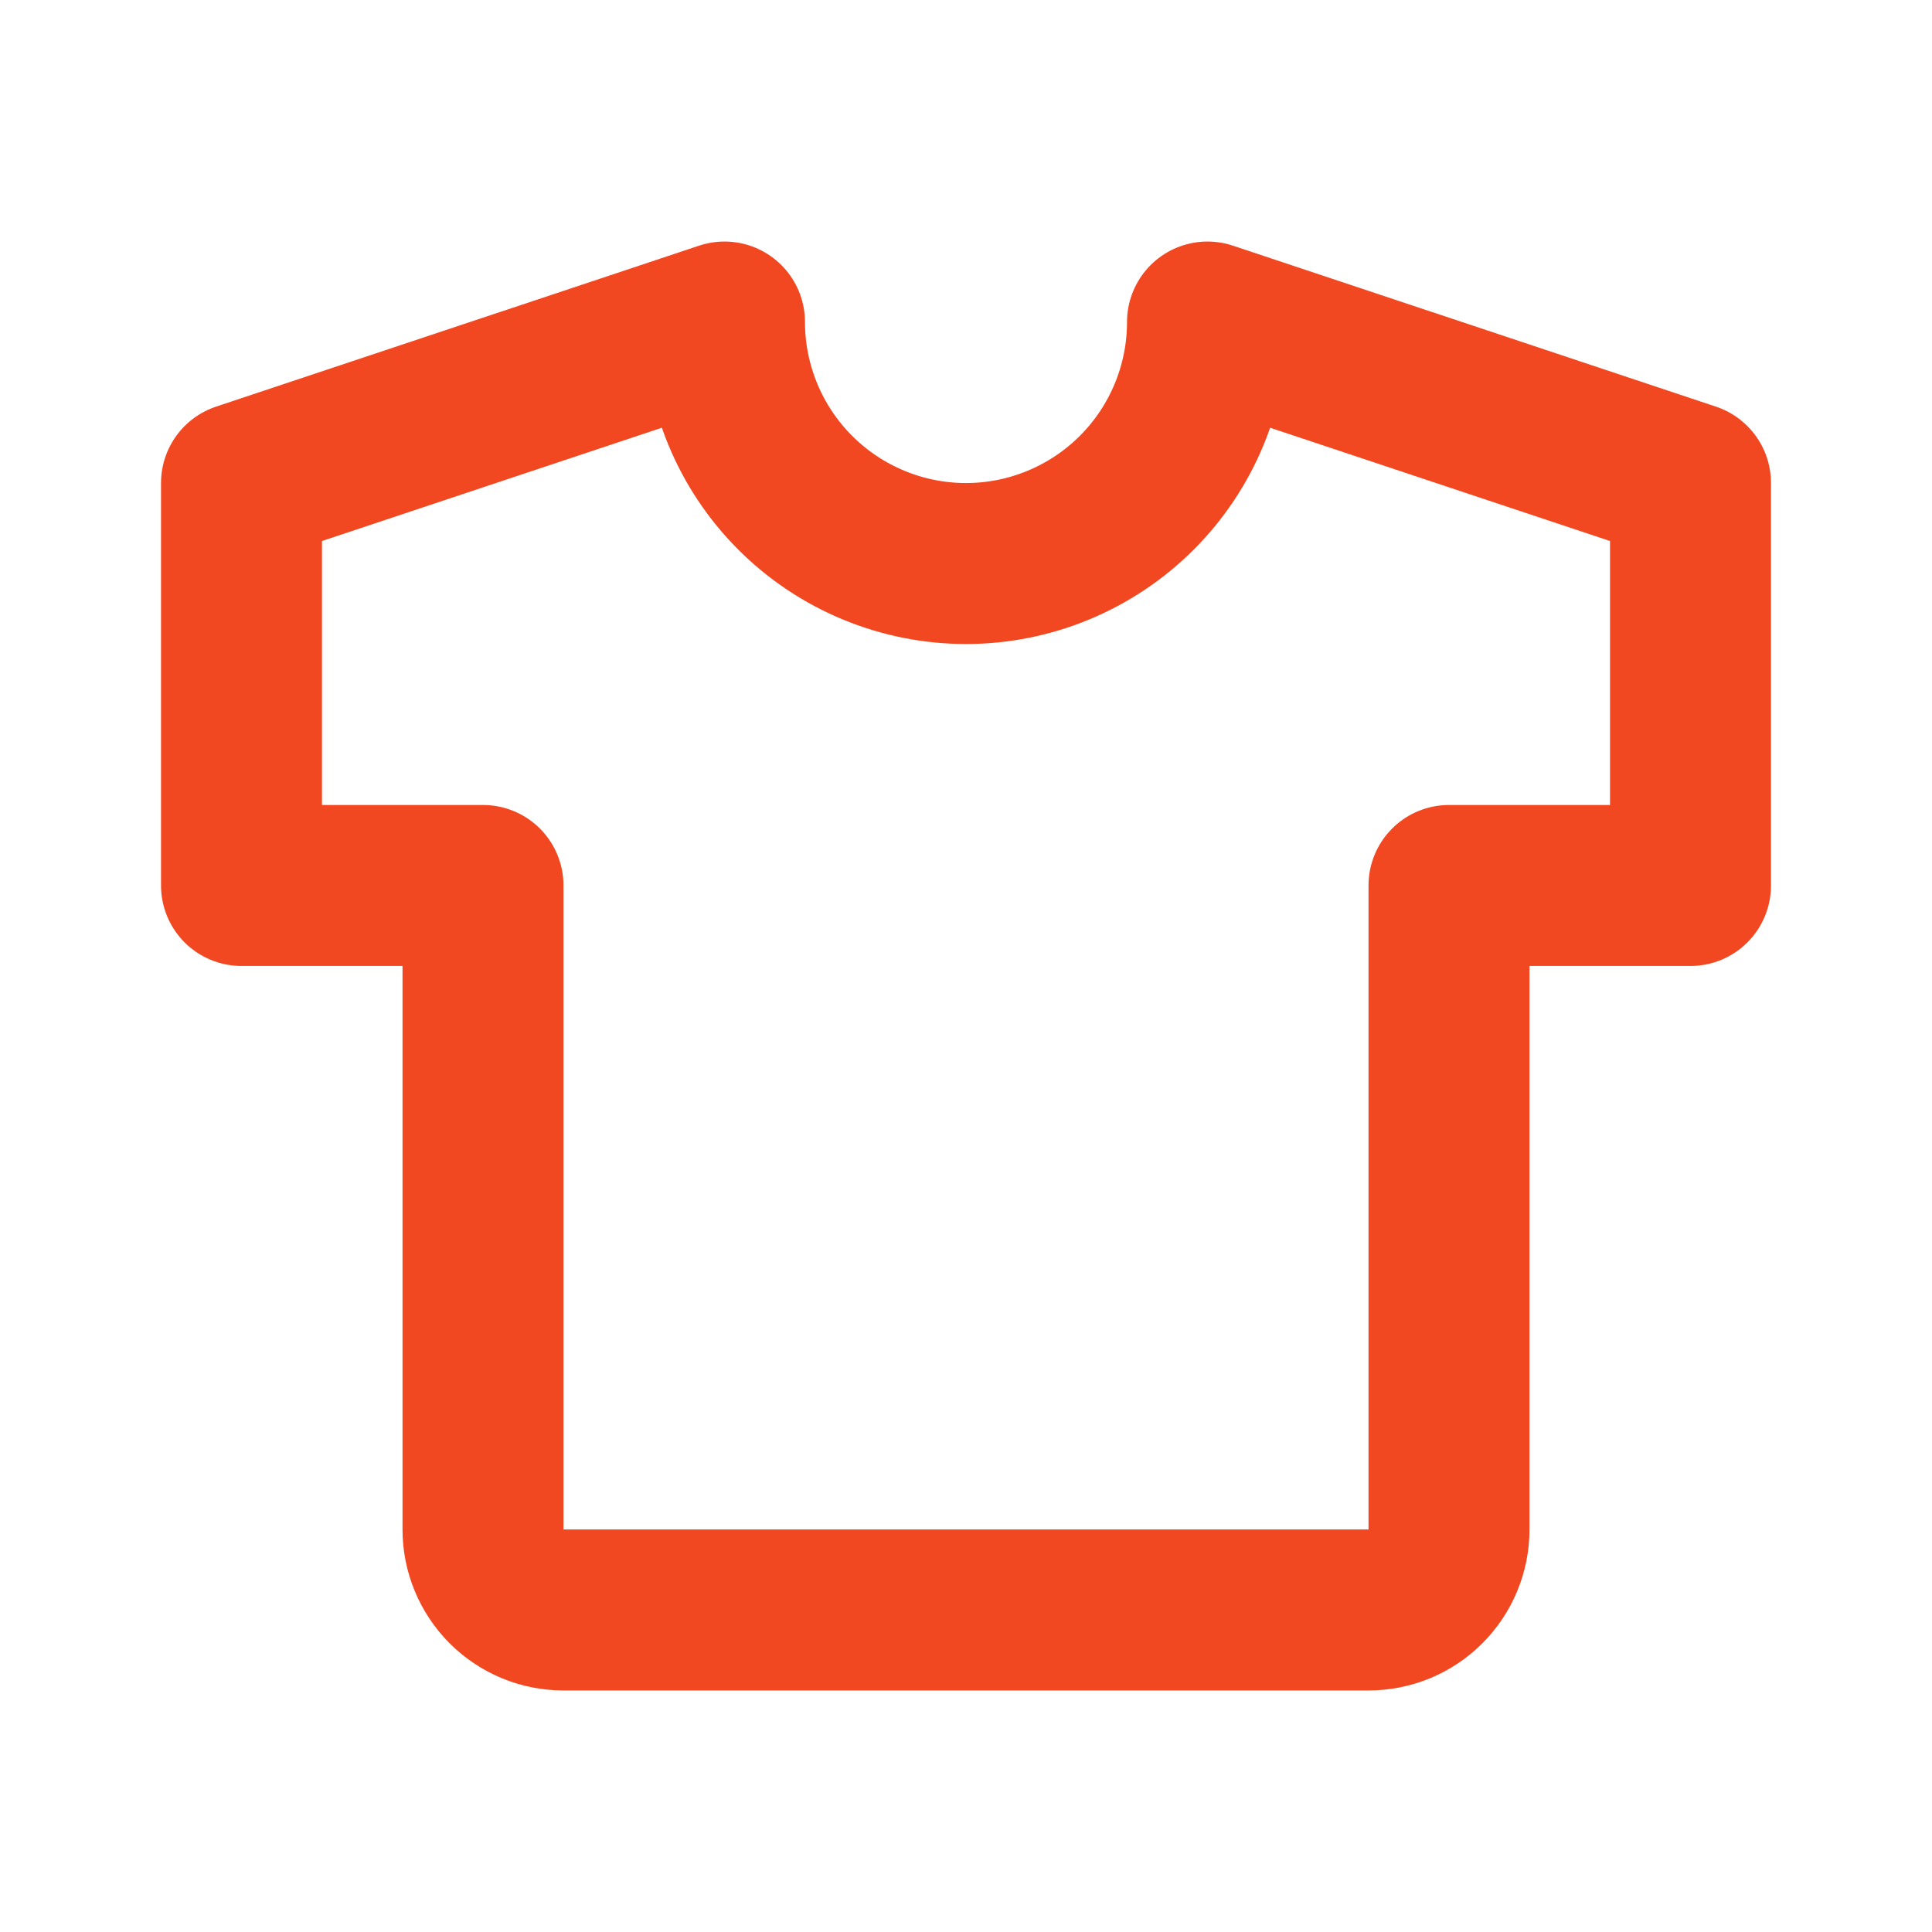
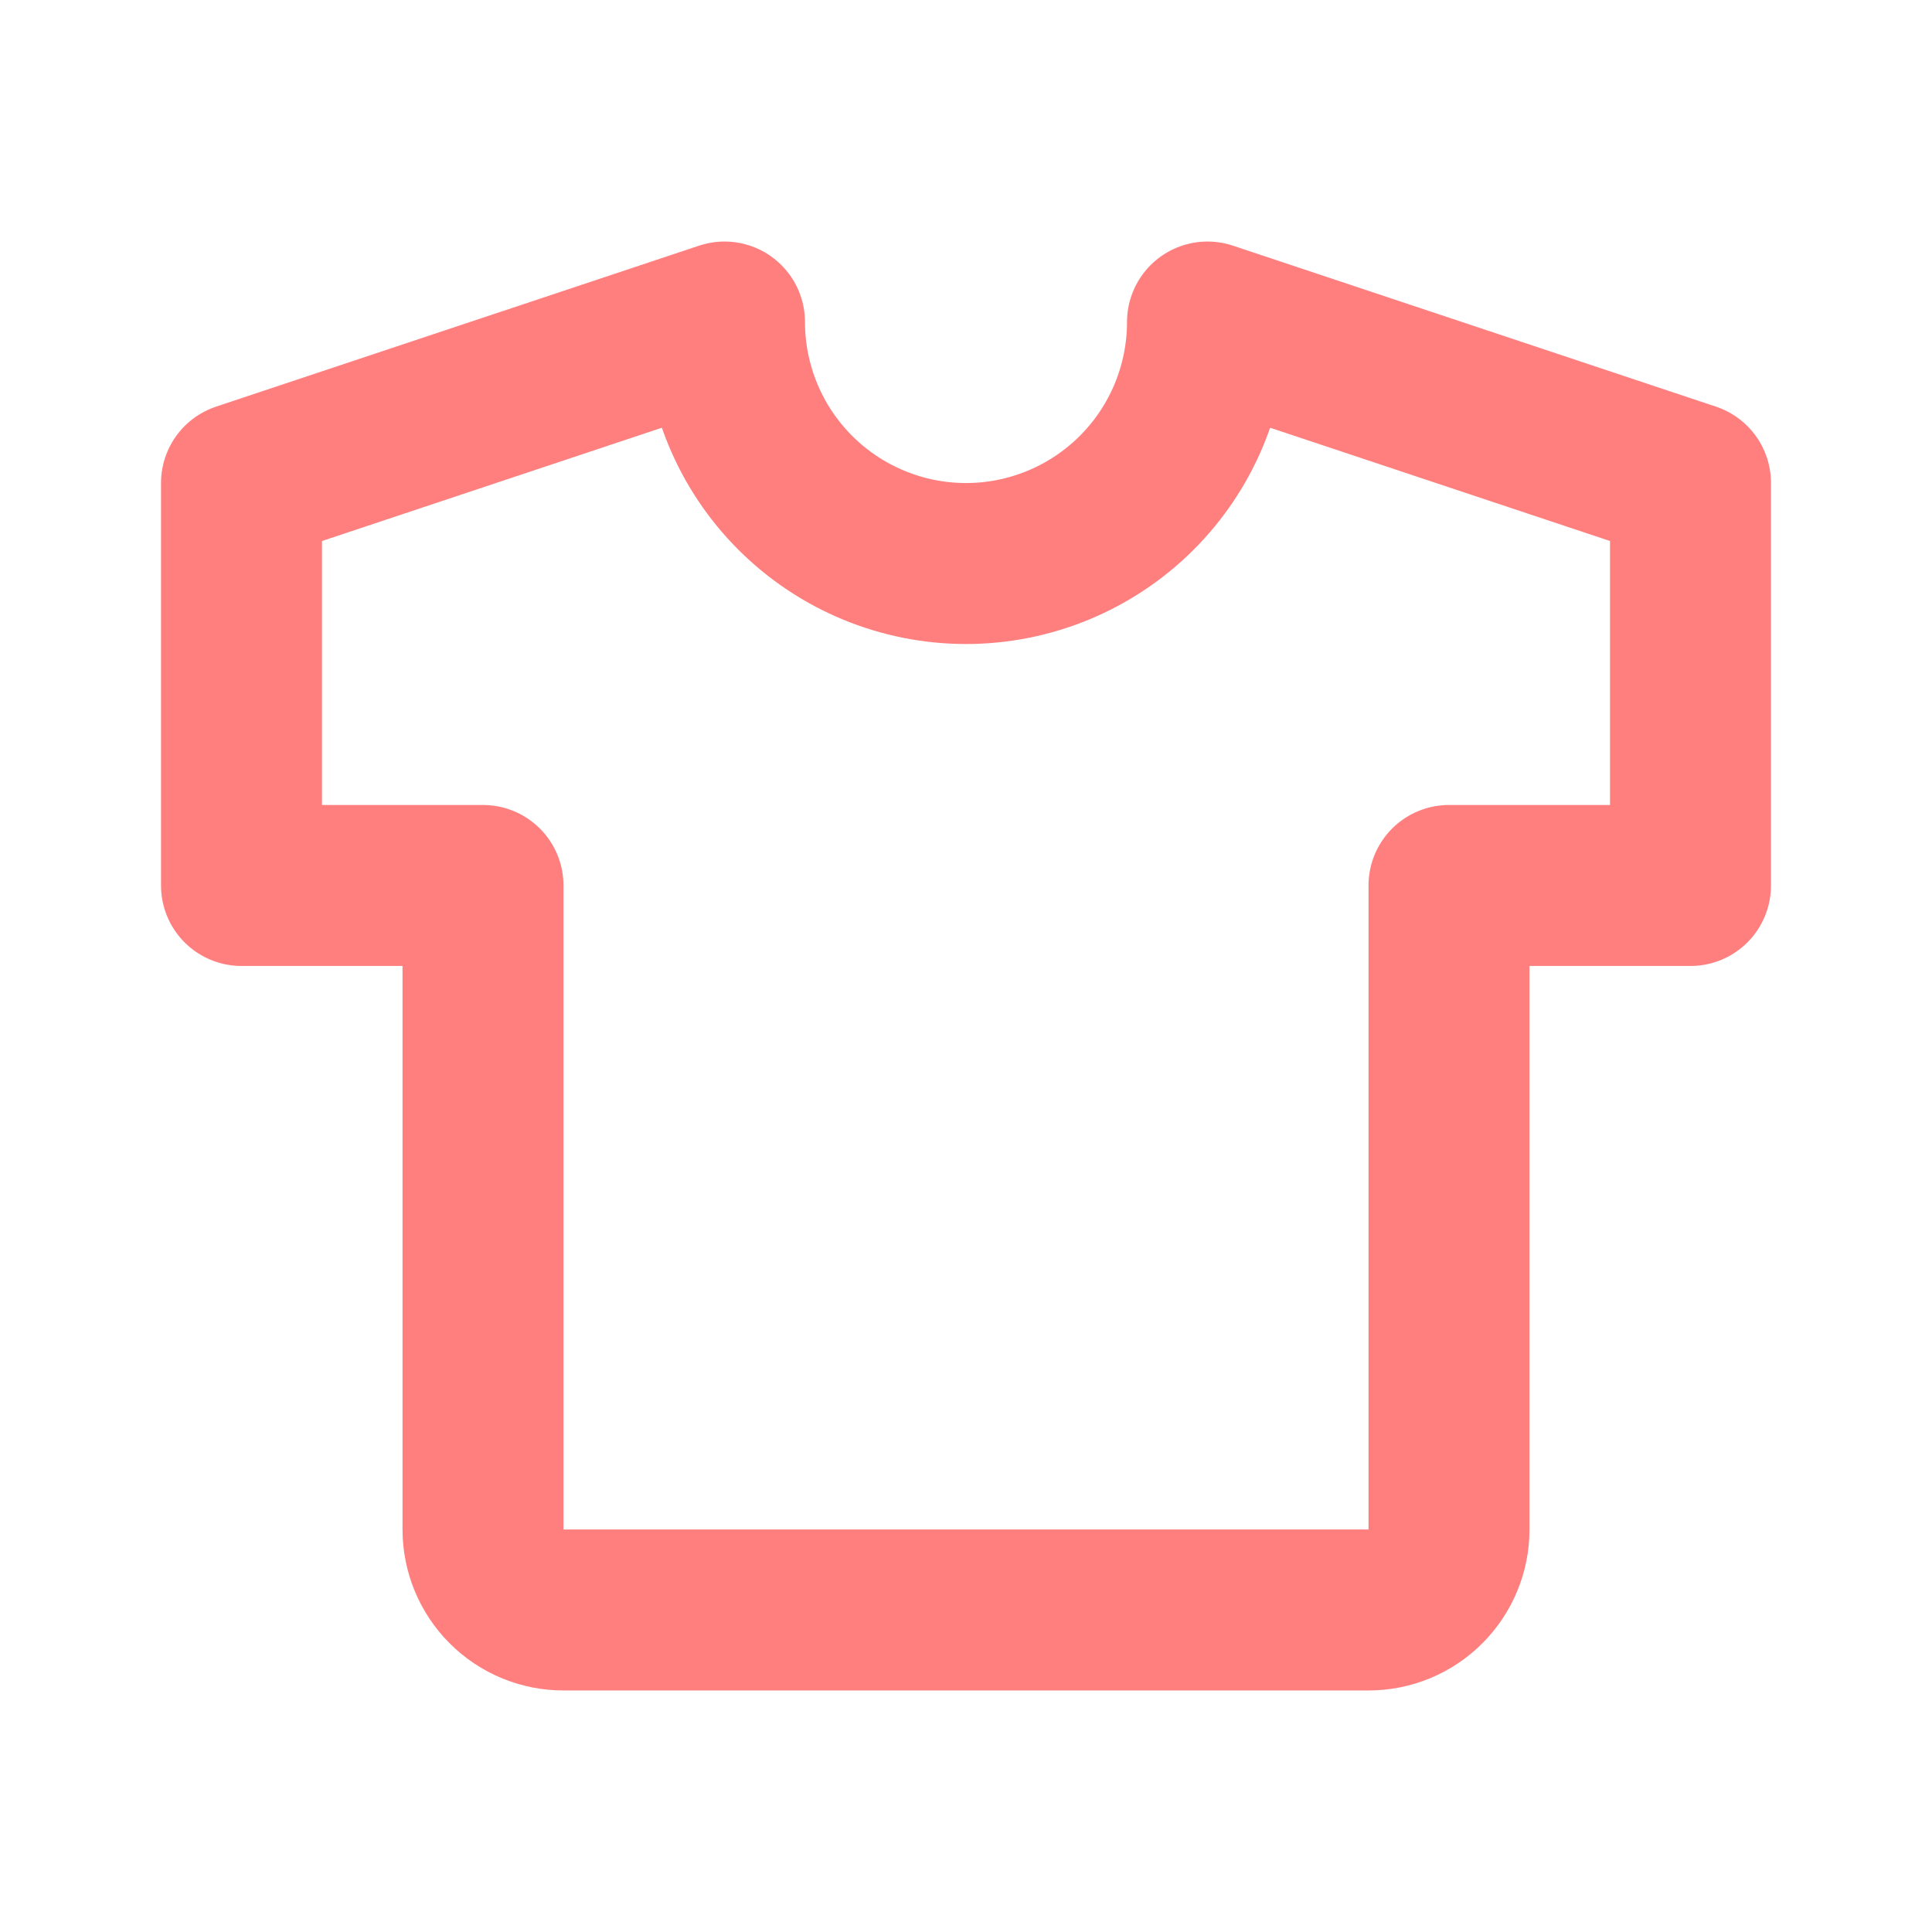
<svg xmlns="http://www.w3.org/2000/svg" width="25" height="25" viewBox="0 0 25 25" fill="none">
-   <path d="M15.625 4.167L21.875 6.25V11.458H18.75V19.792C18.75 20.068 18.64 20.333 18.445 20.528C18.25 20.724 17.985 20.833 17.708 20.833H7.292C7.015 20.833 6.75 20.724 6.555 20.528C6.36 20.333 6.25 20.068 6.25 19.792V11.458H3.125V6.25L9.375 4.167C9.375 4.995 9.704 5.79 10.29 6.376C10.876 6.962 11.671 7.292 12.5 7.292C13.329 7.292 14.124 6.962 14.71 6.376C15.296 5.79 15.625 4.995 15.625 4.167Z" stroke="#F24822" stroke-width="2.083" stroke-linecap="round" stroke-linejoin="round" />
+   <path d="M15.625 4.167L21.875 6.25V11.458H18.75V19.792C18.75 20.068 18.64 20.333 18.445 20.528C18.25 20.724 17.985 20.833 17.708 20.833H7.292C7.015 20.833 6.75 20.724 6.555 20.528C6.36 20.333 6.25 20.068 6.25 19.792V11.458H3.125V6.25L9.375 4.167C9.375 4.995 9.704 5.79 10.29 6.376C10.876 6.962 11.671 7.292 12.5 7.292C13.329 7.292 14.124 6.962 14.71 6.376C15.296 5.79 15.625 4.995 15.625 4.167Z" stroke="red" opacity=".5" stroke-width="2.083" stroke-linecap="round" stroke-linejoin="round" />
</svg>
